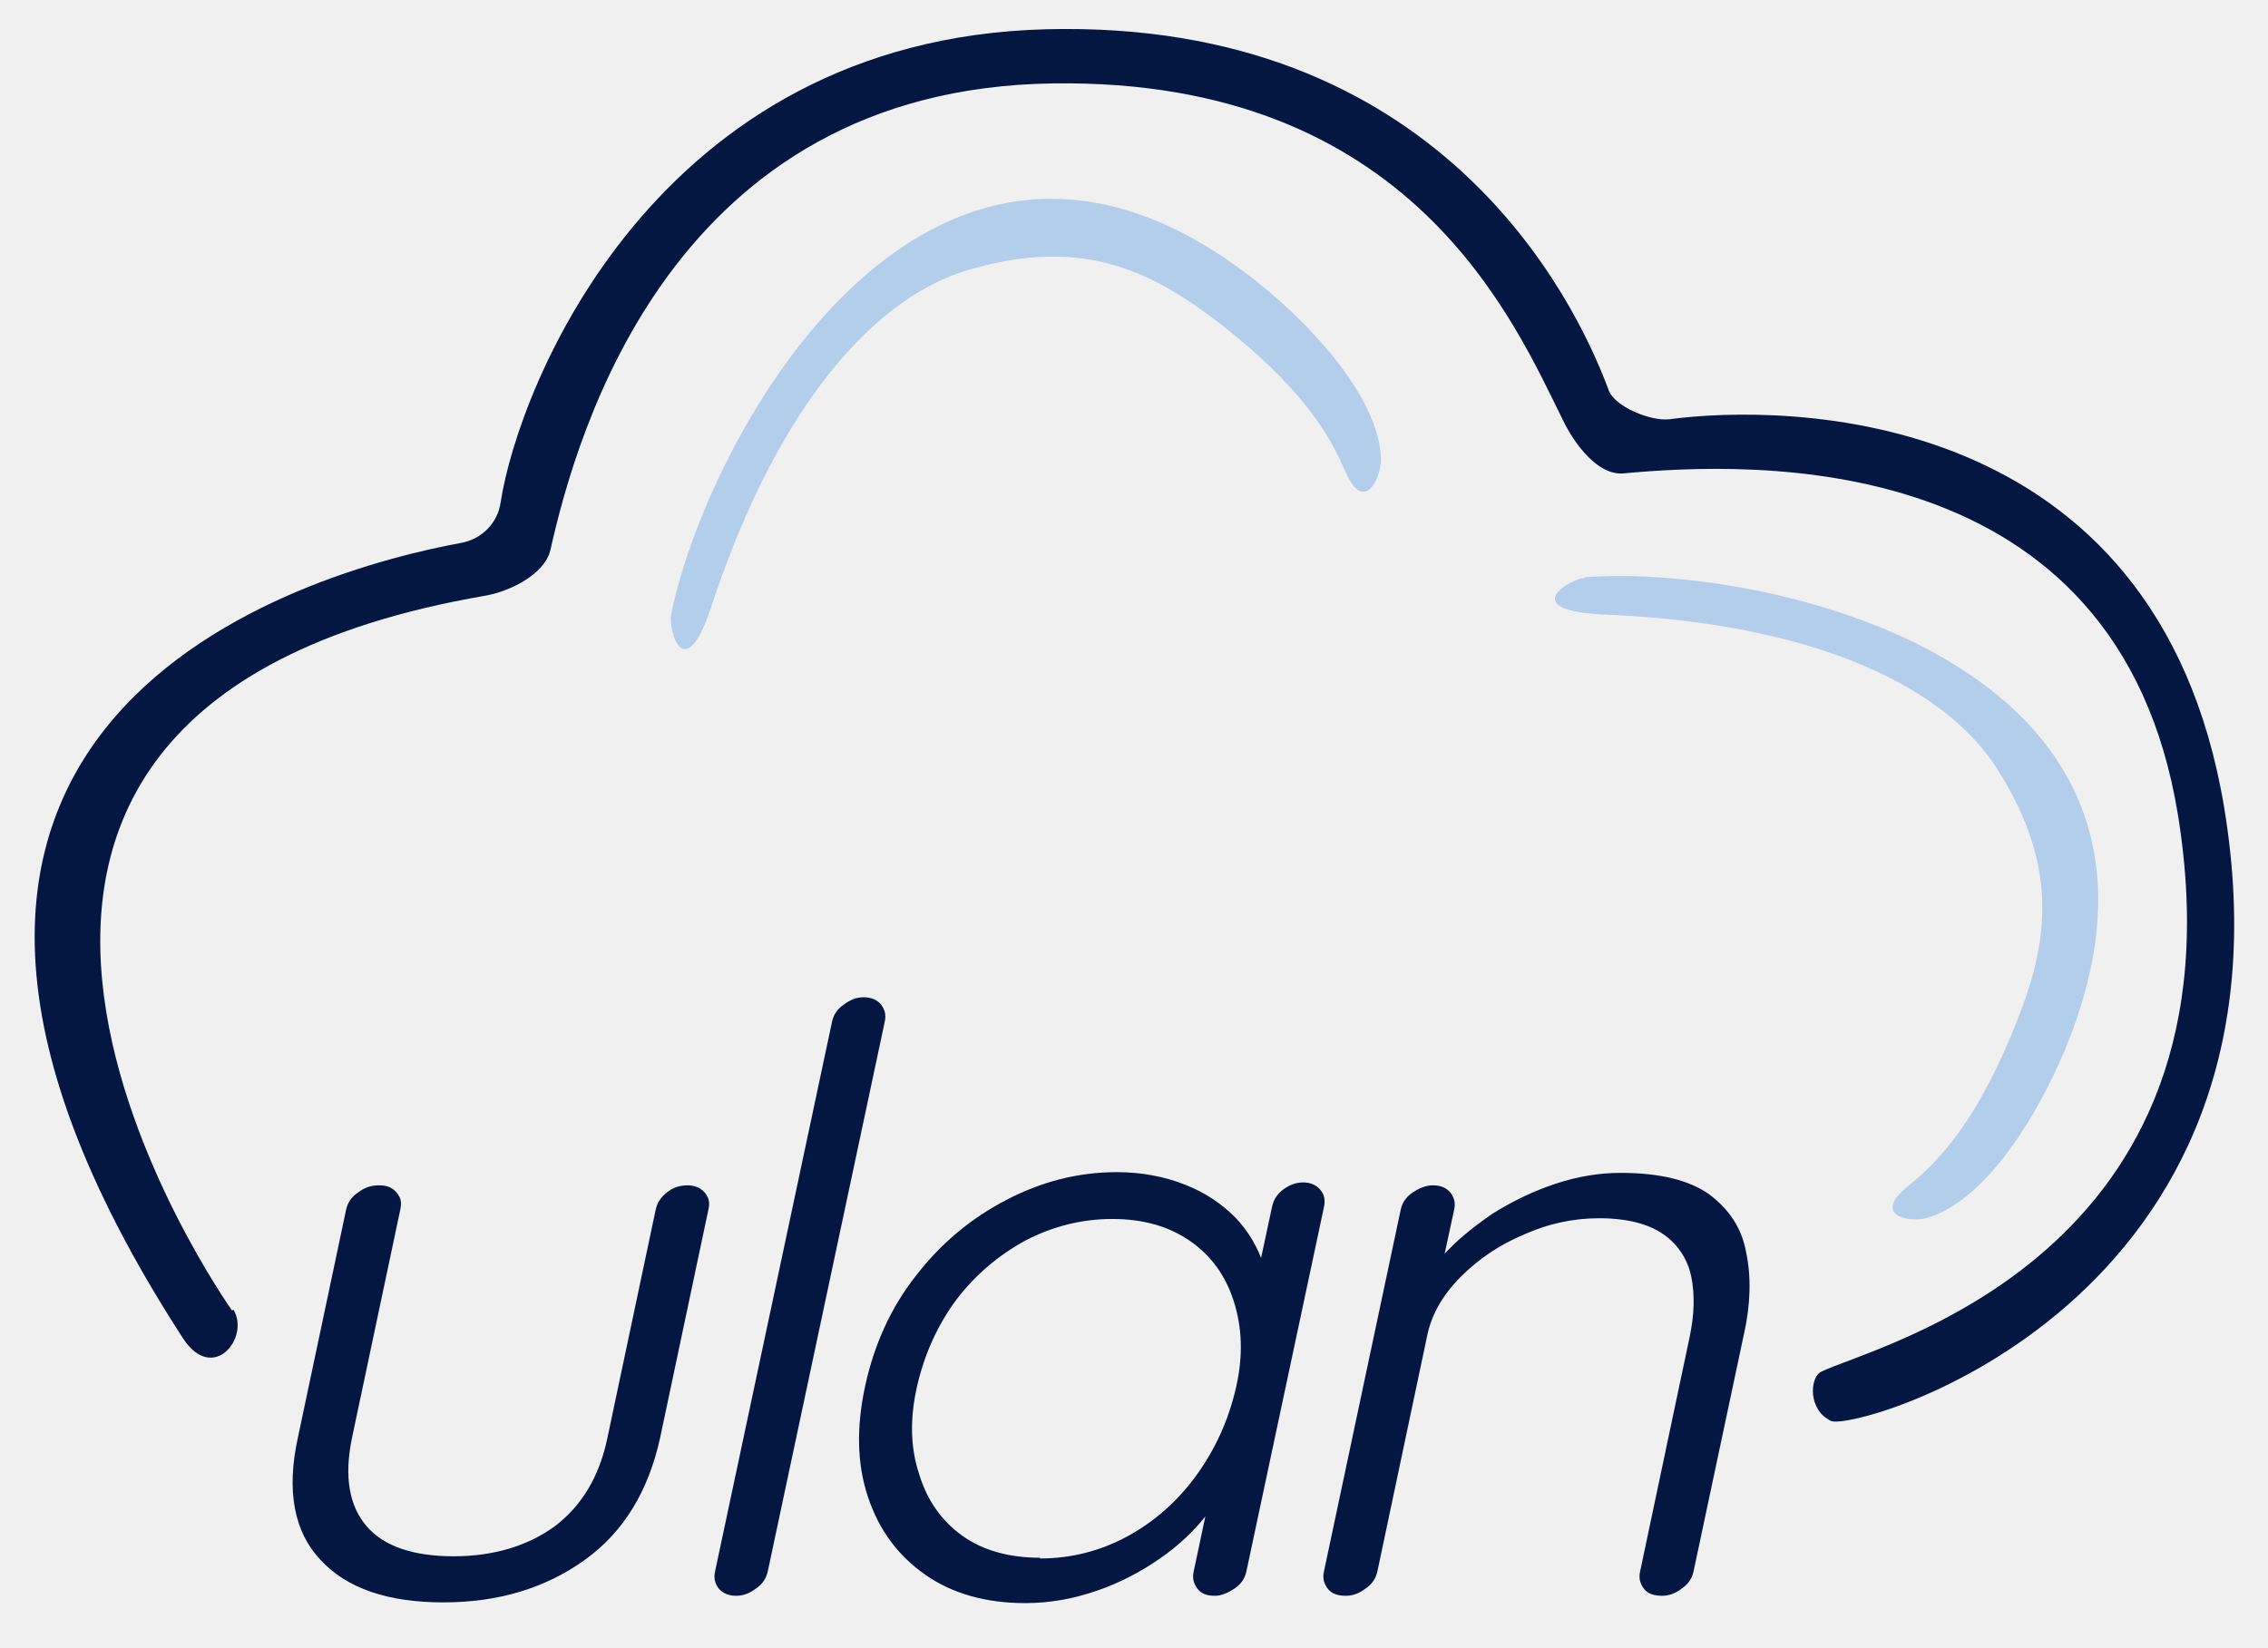
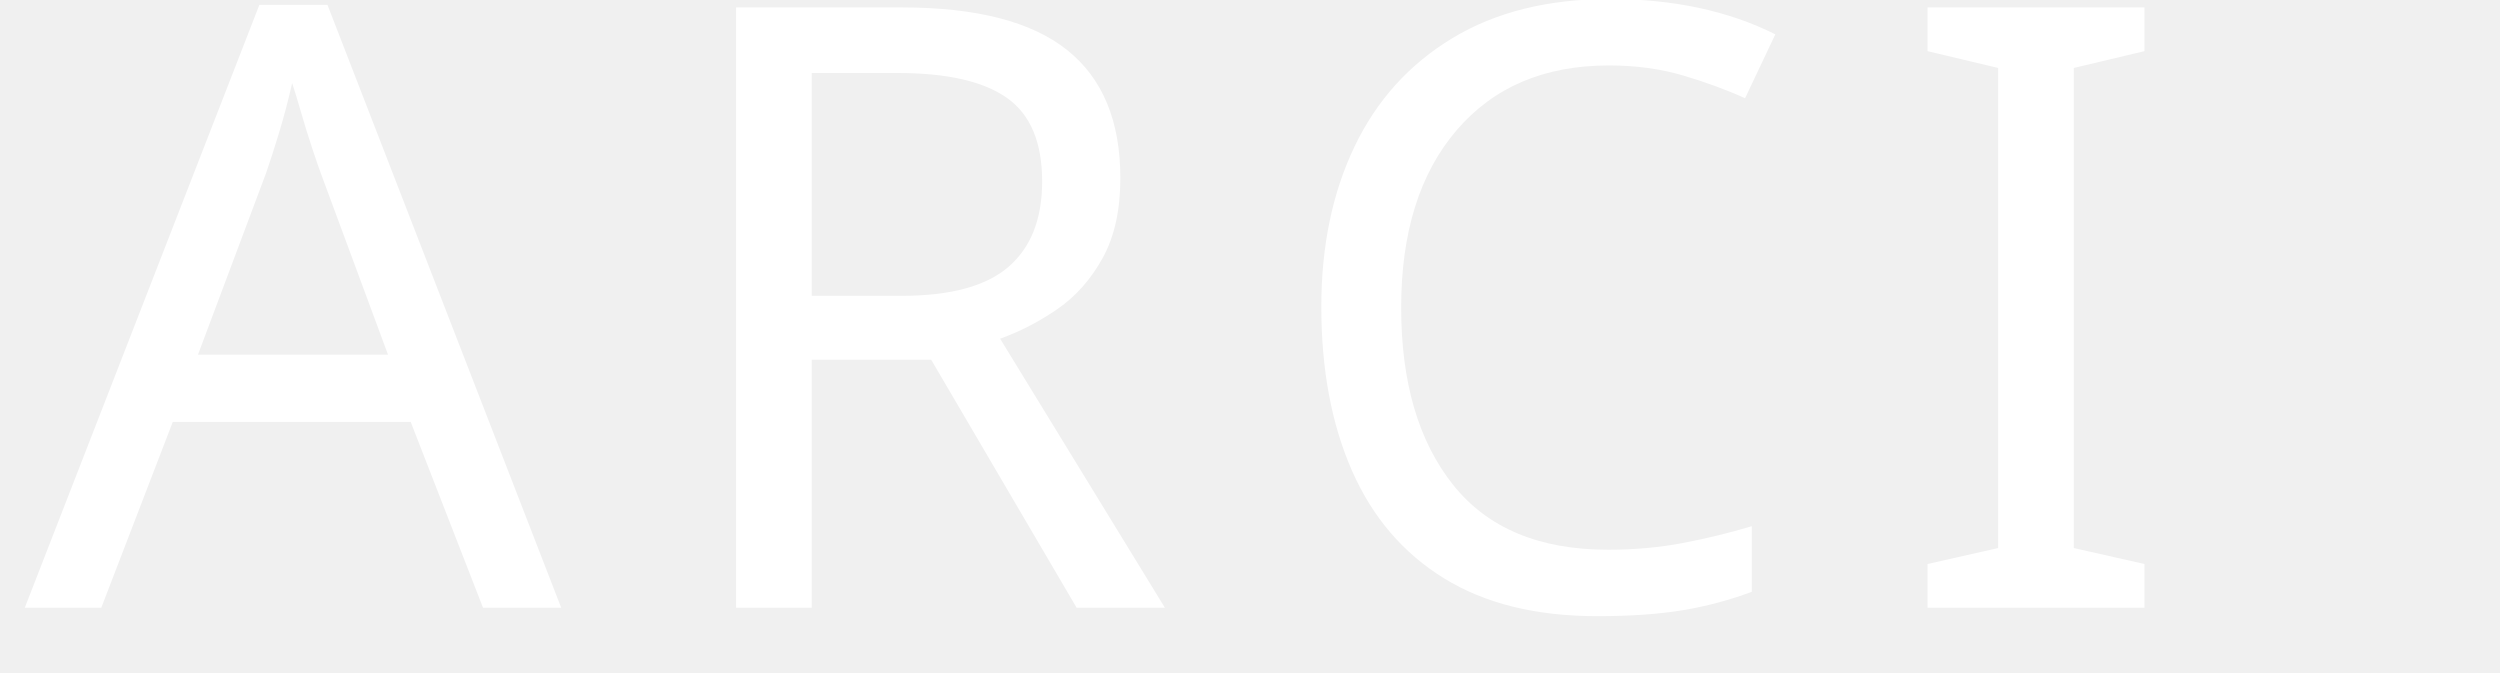
- <svg xmlns="http://www.w3.org/2000/svg" id="Layer_1" data-name="Layer 1" viewBox="0 0 30.99 22.52">
+ <svg xmlns="http://www.w3.org/2000/svg" id="Layer_1" viewBox="0 0 1772.73 477.19">
  <defs>
-     <style>
-       .cls-1 {
-         fill: #b2ceeb;
-       }
- 
-       .cls-1, .cls-2 {
-         stroke-width: 0px;
-       }
- 
-       .cls-2 {
-         fill: #031742;
-       }
-     </style>
+     <style>.cls-1{fill:#fff;font-family:AcademyEngravedLetPlain, 'Academy Engraved LET';font-size:596.21px;letter-spacing:.11em;}</style>
  </defs>
-   <path class="cls-2" d="m3.17,17.91s-5.82-8.18,3.47-9.77c.33-.06.8-.29.88-.62.36-1.6,1.66-6.31,6.87-6.38,4.9-.07,6.3,3.26,6.97,4.61.15.31.47.75.82.72,1.74-.16,6.76-.39,7.58,4.67.98,6.07-4.19,7.26-4.88,7.61-.15.08-.18.52.14.67s6.5-1.57,5.37-8.39c-.92-5.51-6-5.51-7.58-5.3-.25.03-.75-.17-.83-.4-.47-1.27-2.34-5.07-7.69-4.93s-7.21,4.9-7.45,6.47c-.04.28-.26.5-.54.55-2.06.38-9.31,2.37-3.8,10.87.41.63.92-.01.69-.39Z" />
-   <g>
-     <path class="cls-2" d="m9.39,16.2c.1,0,.18.03.24.1s.07.14.05.23l-.66,3.12c-.16.73-.5,1.29-1.03,1.67-.53.38-1.17.58-1.93.58s-1.32-.19-1.68-.58c-.36-.38-.47-.94-.31-1.67l.66-3.12c.02-.09.07-.17.16-.23.09-.07.18-.1.29-.1s.18.03.24.1.07.14.05.23l-.66,3.12c-.11.53-.04.93.2,1.21s.65.41,1.19.41,1.01-.14,1.38-.41c.37-.28.61-.68.72-1.21l.66-3.12c.02-.09.07-.17.15-.23.08-.07.18-.1.29-.1Z" />
-     <path class="cls-2" d="m10.49,21.48c-.02.09-.07.17-.16.23-.09.07-.18.1-.27.1-.1,0-.18-.03-.24-.1-.05-.07-.07-.14-.05-.23l1.6-7.52c.02-.09.07-.17.16-.23.09-.07.18-.1.27-.1.1,0,.18.03.24.1.05.07.07.14.05.23l-1.6,7.52Z" />
-     <path class="cls-2" d="m17.8,16.16c.1,0,.18.03.24.1s.07.15.05.24l-1.06,4.98c-.02.09-.07.17-.16.23s-.18.1-.27.1c-.11,0-.19-.03-.24-.1s-.07-.14-.05-.23l.28-1.32.22-.08c-.04.2-.15.41-.32.62-.17.22-.38.42-.64.6-.26.18-.54.33-.86.44-.32.11-.64.17-.98.17-.54,0-1-.13-1.37-.39s-.63-.61-.78-1.06c-.15-.45-.16-.95-.04-1.51s.35-1.08.7-1.52c.34-.44.75-.78,1.23-1.03.48-.25.98-.38,1.51-.38.34,0,.65.06.93.17.28.11.5.26.69.45.18.19.31.41.39.66.08.25.09.5.03.77l-.22-.17.3-1.4c.02-.1.07-.18.15-.24s.17-.1.28-.1Zm-3.59,5.14c.42,0,.82-.1,1.19-.3.37-.2.69-.48.95-.84.26-.36.44-.76.54-1.2s.08-.82-.03-1.17c-.11-.35-.31-.63-.6-.83-.29-.2-.64-.3-1.06-.3s-.81.1-1.18.29c-.37.2-.69.47-.95.81-.26.35-.44.75-.54,1.19s-.09.84.03,1.2c.11.36.31.64.59.84s.64.3,1.06.3Z" />
-     <path class="cls-2" d="m22.15,16.03c.53,0,.93.1,1.2.29.27.2.45.46.51.8.07.33.06.71-.03,1.11l-.69,3.25c-.02.09-.07.17-.16.23-.09.07-.18.1-.27.1-.11,0-.2-.03-.25-.1-.05-.07-.07-.14-.05-.23l.68-3.22c.06-.29.07-.56.02-.81-.05-.24-.18-.44-.38-.58-.2-.14-.49-.22-.88-.22-.34,0-.69.07-1.02.22-.34.14-.63.34-.87.58s-.4.51-.46.81l-.68,3.22c-.02.09-.07.17-.16.23-.09.07-.18.1-.27.1-.11,0-.2-.03-.25-.1-.05-.07-.07-.14-.05-.23l1.05-4.95c.02-.09.07-.17.16-.23s.18-.1.28-.1.18.03.24.1c.05.07.07.14.05.23l-.2.93-.36.4c.07-.24.2-.46.39-.68.19-.22.43-.41.69-.59.27-.17.56-.31.86-.41.3-.1.6-.15.89-.15Z" />
-   </g>
-   <path class="cls-1" d="m21.65,7.89c2.39-.19,8.61,1.12,6.64,6.27-.36.94-1.1,2.22-1.94,2.48-.25.08-.77-.02-.3-.41.33-.27.88-.75,1.43-2.08.48-1.14.72-2.21-.19-3.64-.7-1.11-2.47-1.99-5.35-2.11-1.23-.05-.49-.49-.29-.5Z" />
-   <path class="cls-1" d="m9.17,8.4c.47-2.35,3.45-7.97,7.85-4.67.8.6,1.83,1.67,1.85,2.55,0,.26-.23.74-.48.18-.17-.39-.48-1.05-1.61-1.95-.97-.77-1.93-1.3-3.55-.82-1.26.37-2.59,1.82-3.5,4.57-.38,1.17-.6.34-.56.14Z" />
+   <text class="cls-1" transform="translate(17.57 430.95)">
+     <tspan x="0" y="0">ARCI</tspan>
+   </text>
</svg>
